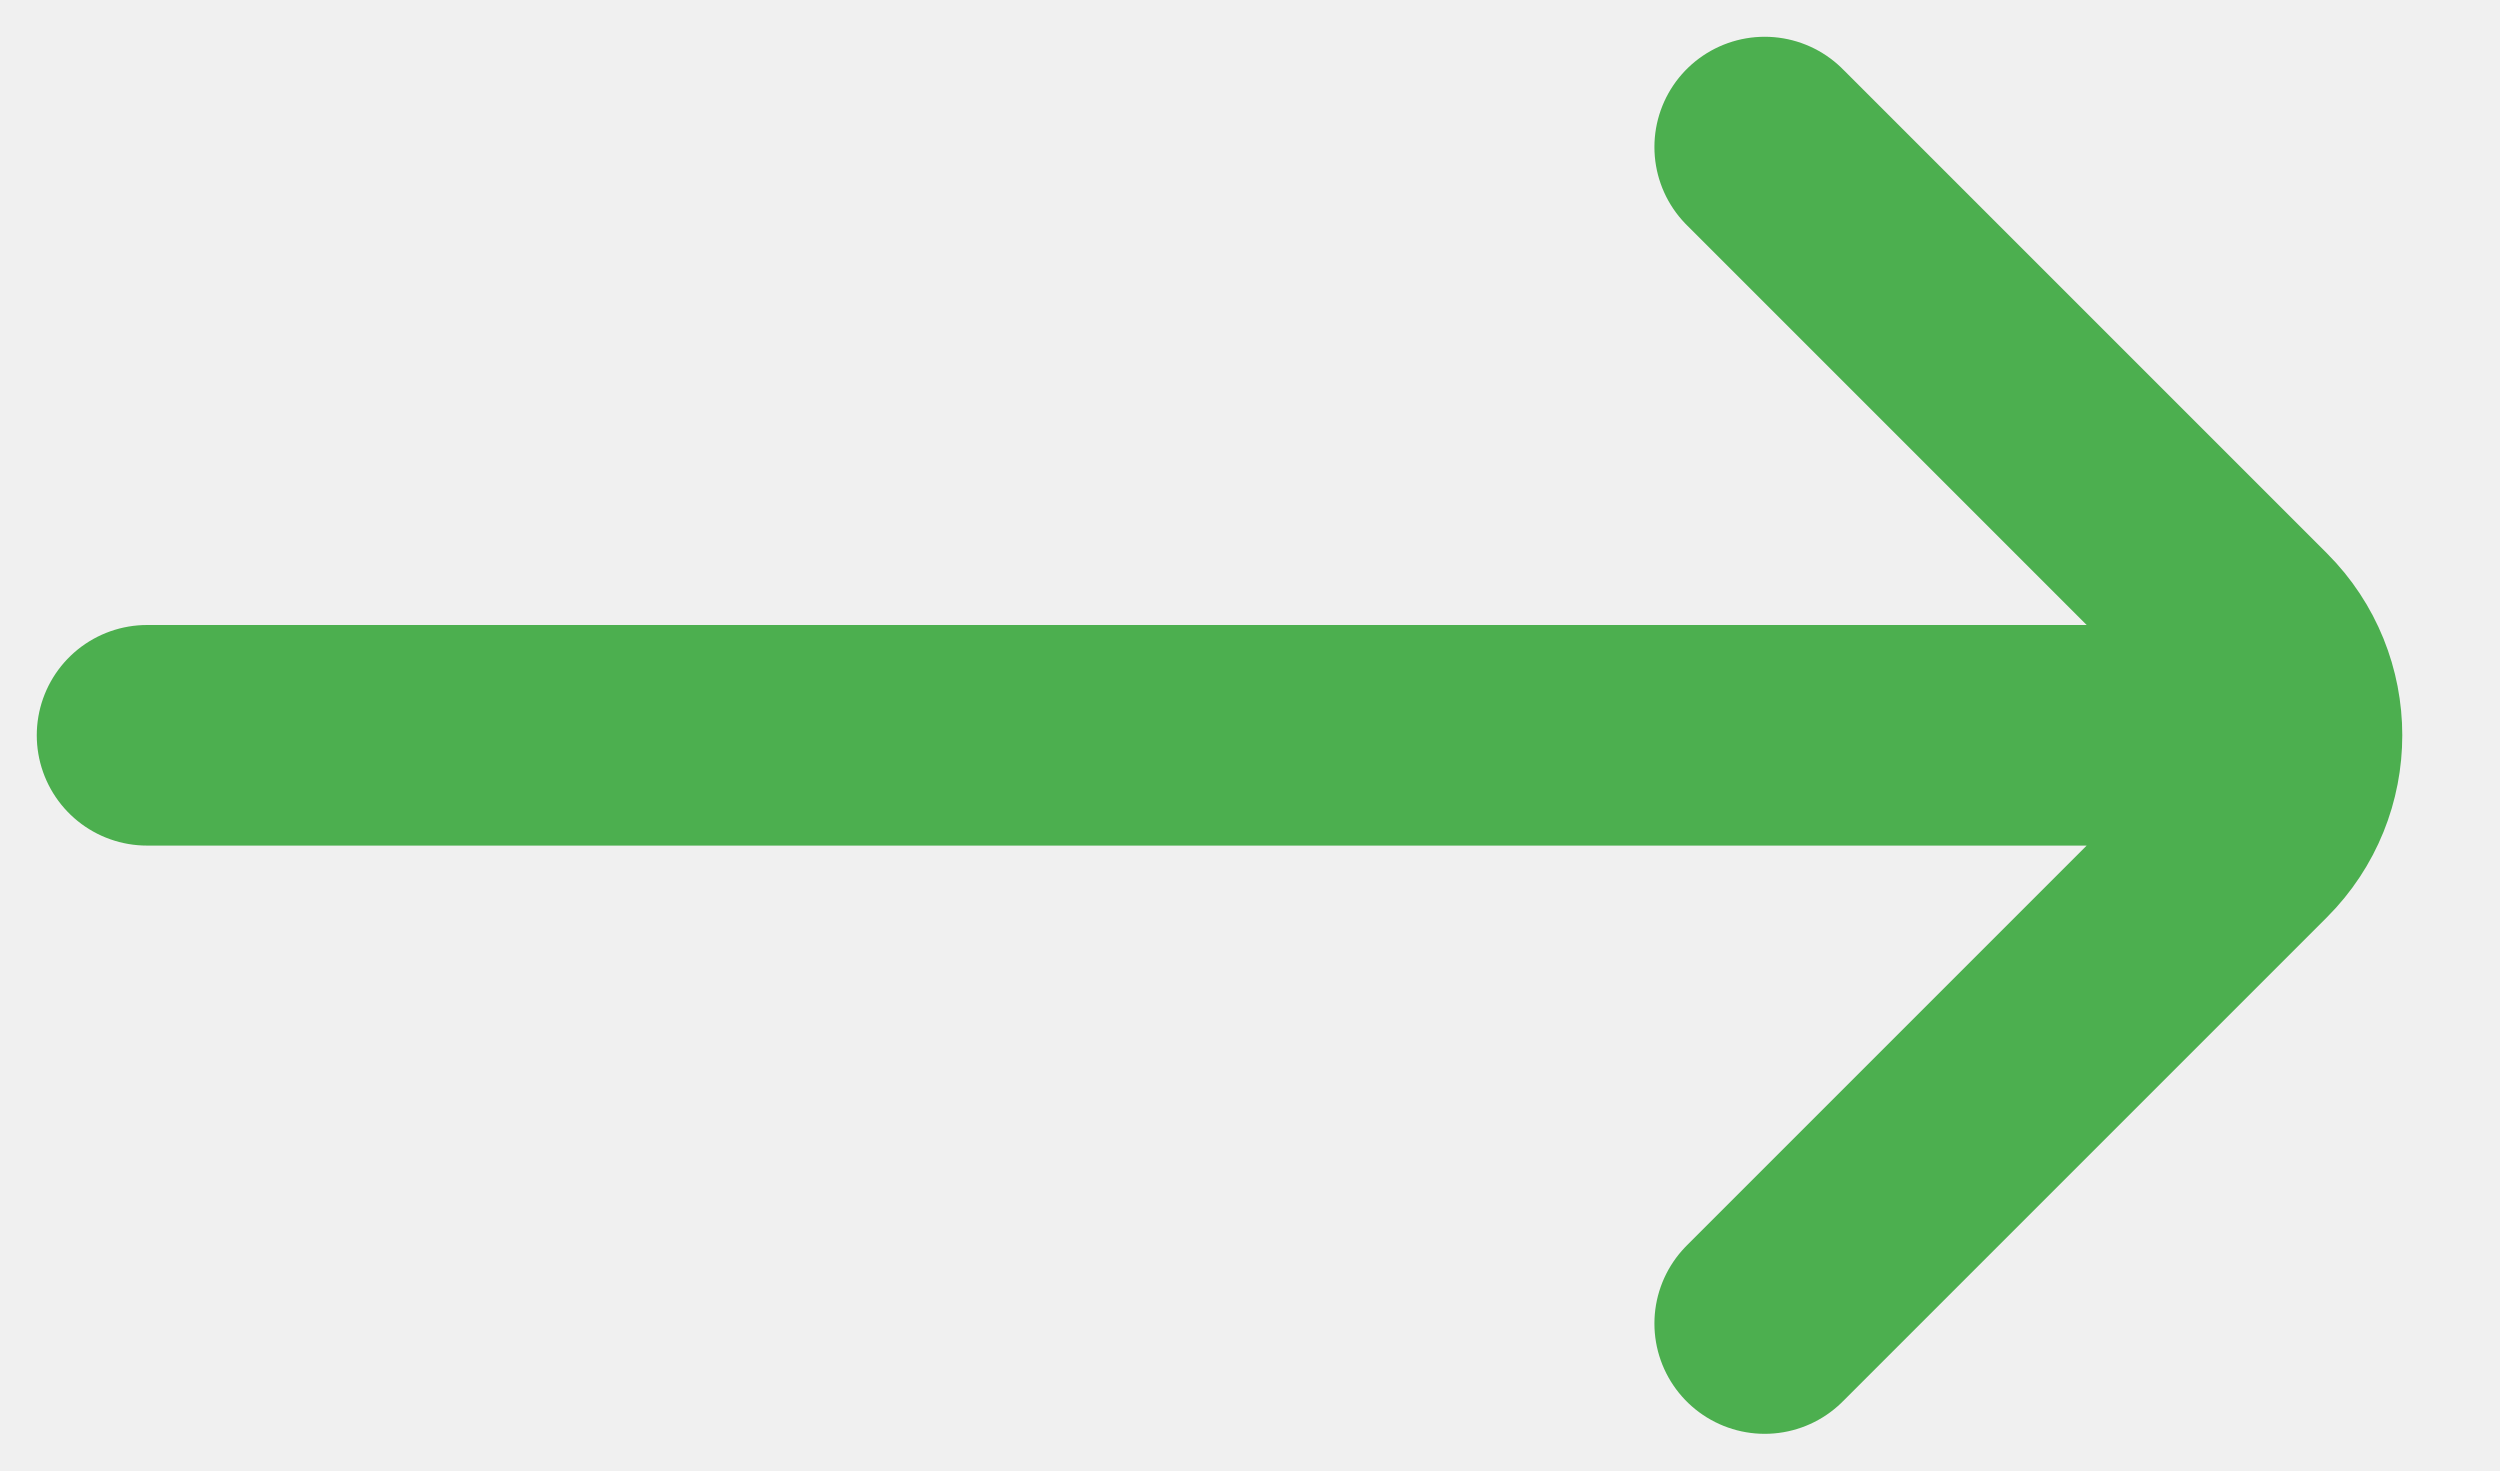
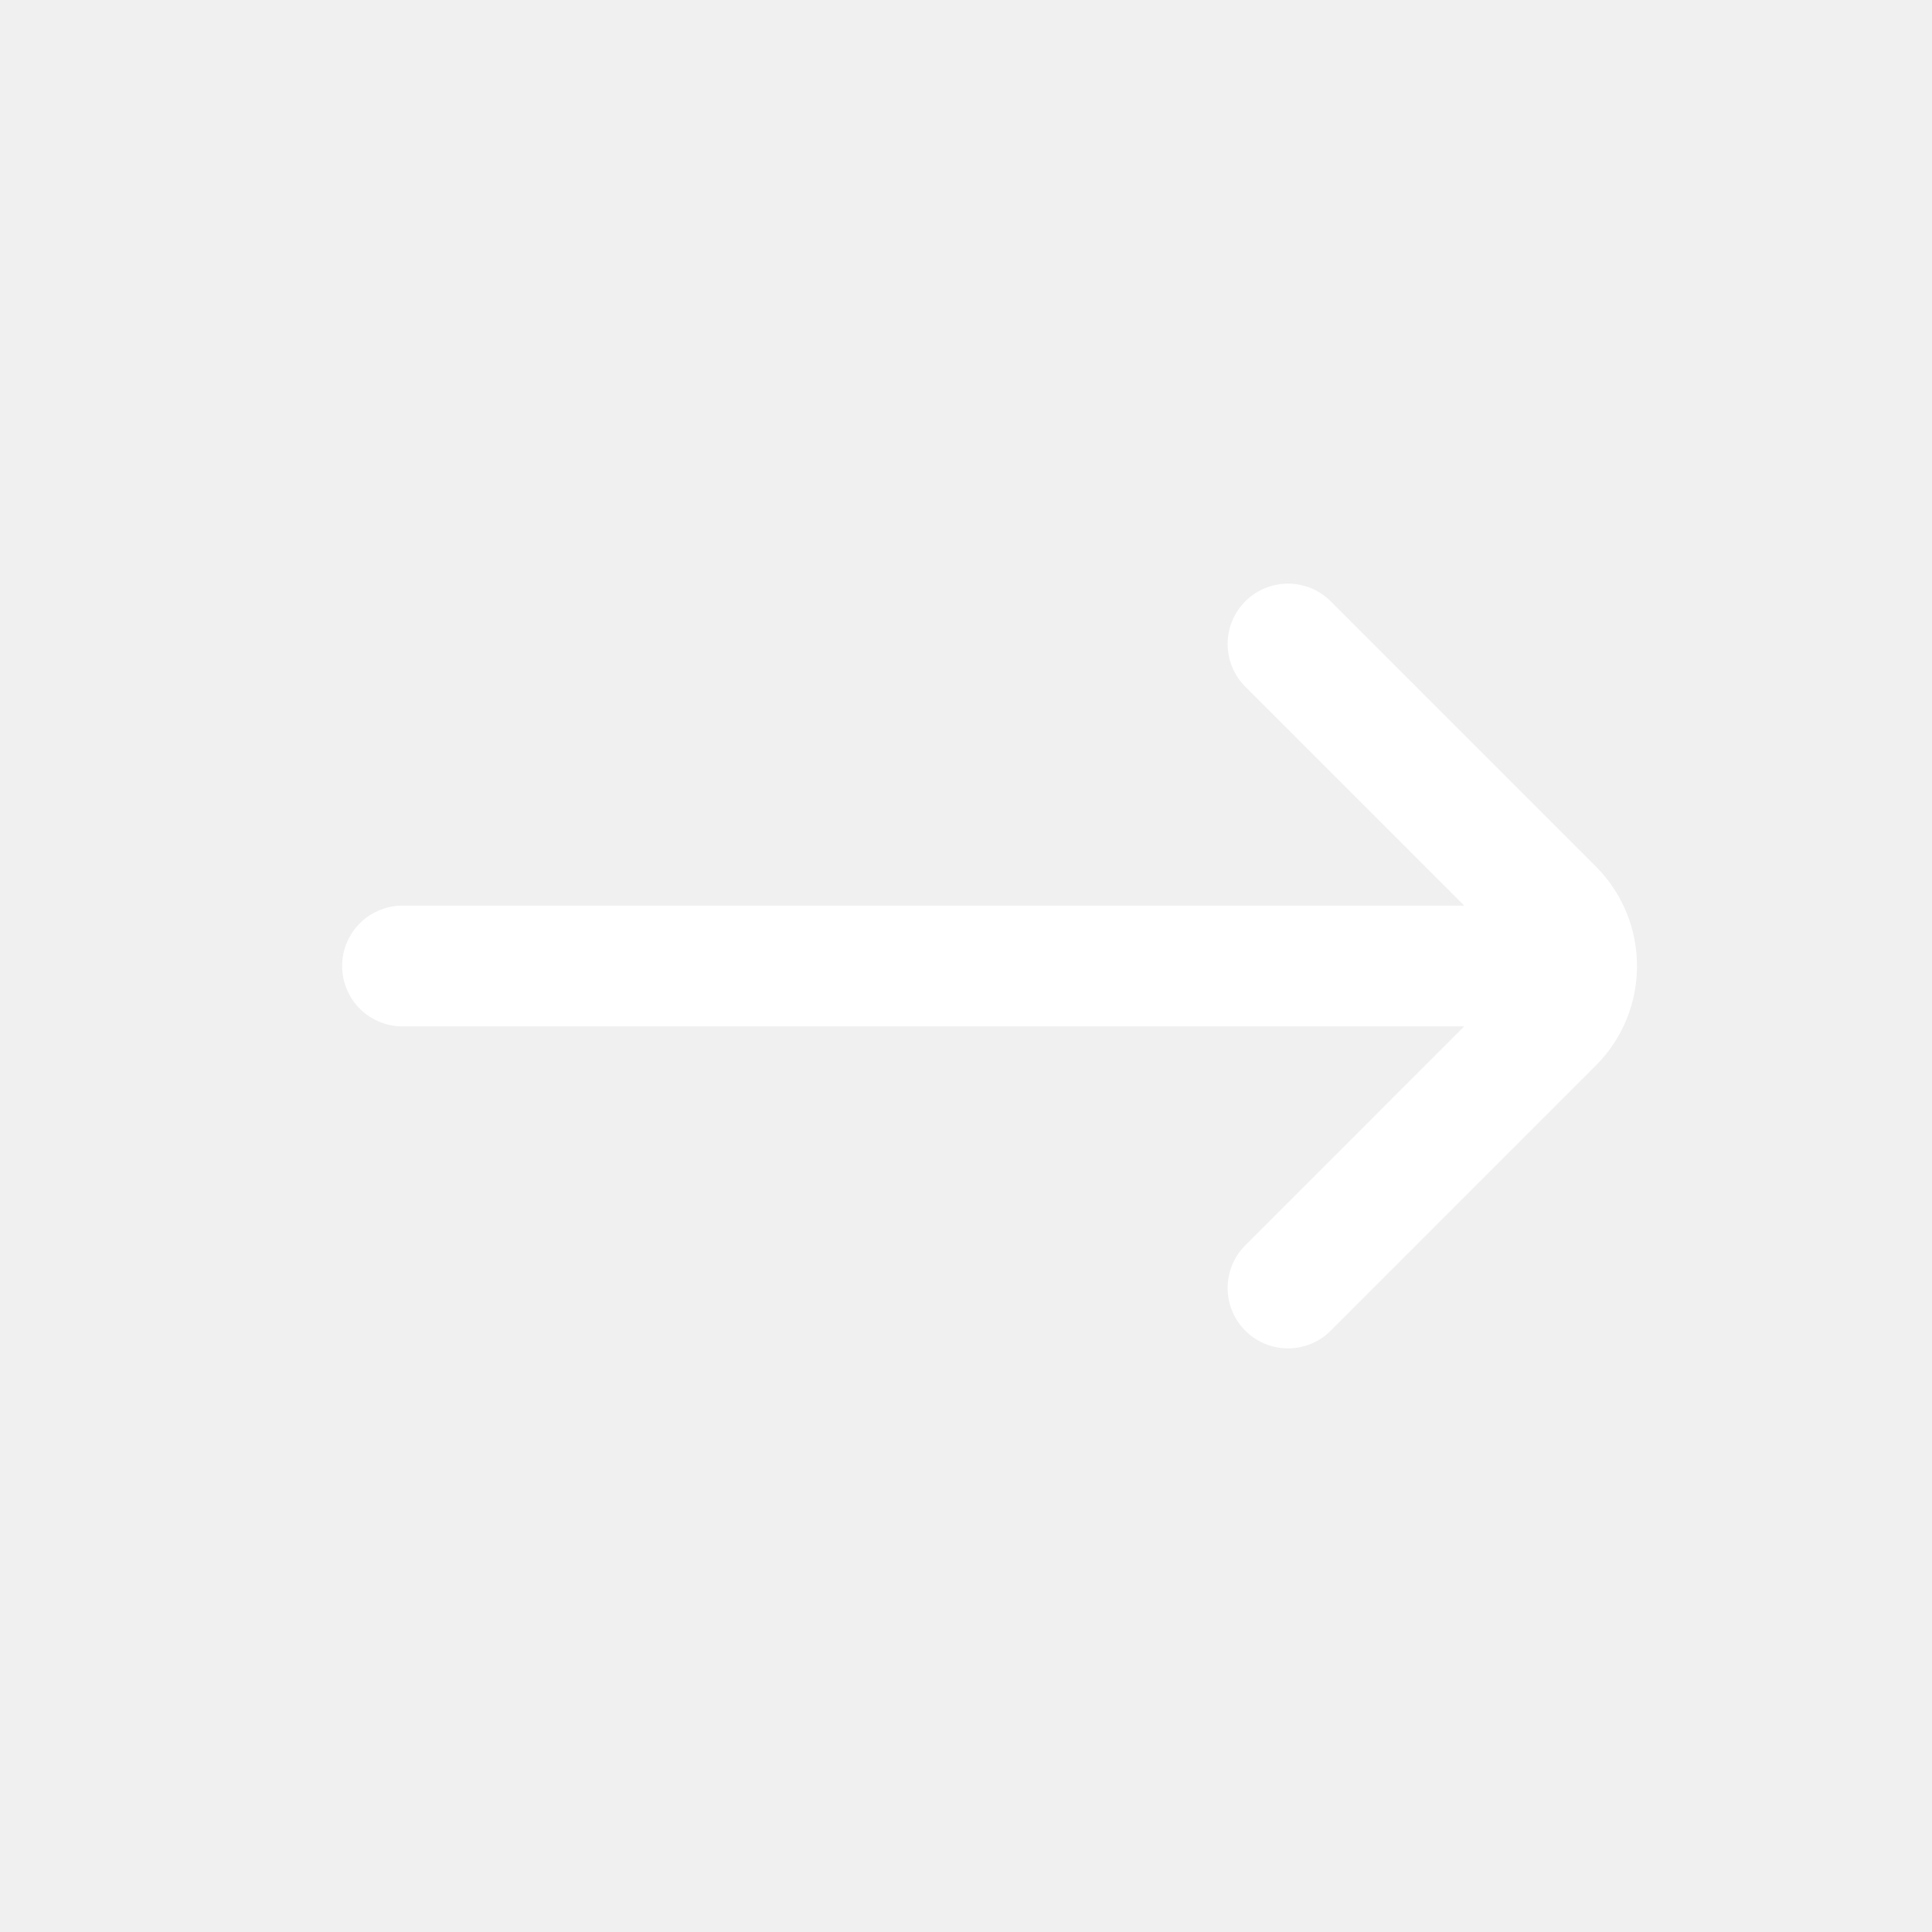
- <svg xmlns="http://www.w3.org/2000/svg" width="17" height="10" viewBox="0 0 17 10" fill="none">
-   <path d="M12 9L15.293 5.707C15.683 5.317 15.683 4.683 15.293 4.293L12 1M15 5L1 5" stroke="#4CAF4F" stroke-width="1.5" stroke-linecap="round" />
+ <svg xmlns="http://www.w3.org/2000/svg" width="24" height="24" viewBox="0 0 24 24" fill="none">
+   <path d="M16 16L19.293 12.707C19.683 12.317 19.683 11.683 19.293 11.293L16 8M19 12L5 12" stroke="white" stroke-width="1.5" stroke-linecap="round" />
</svg>
